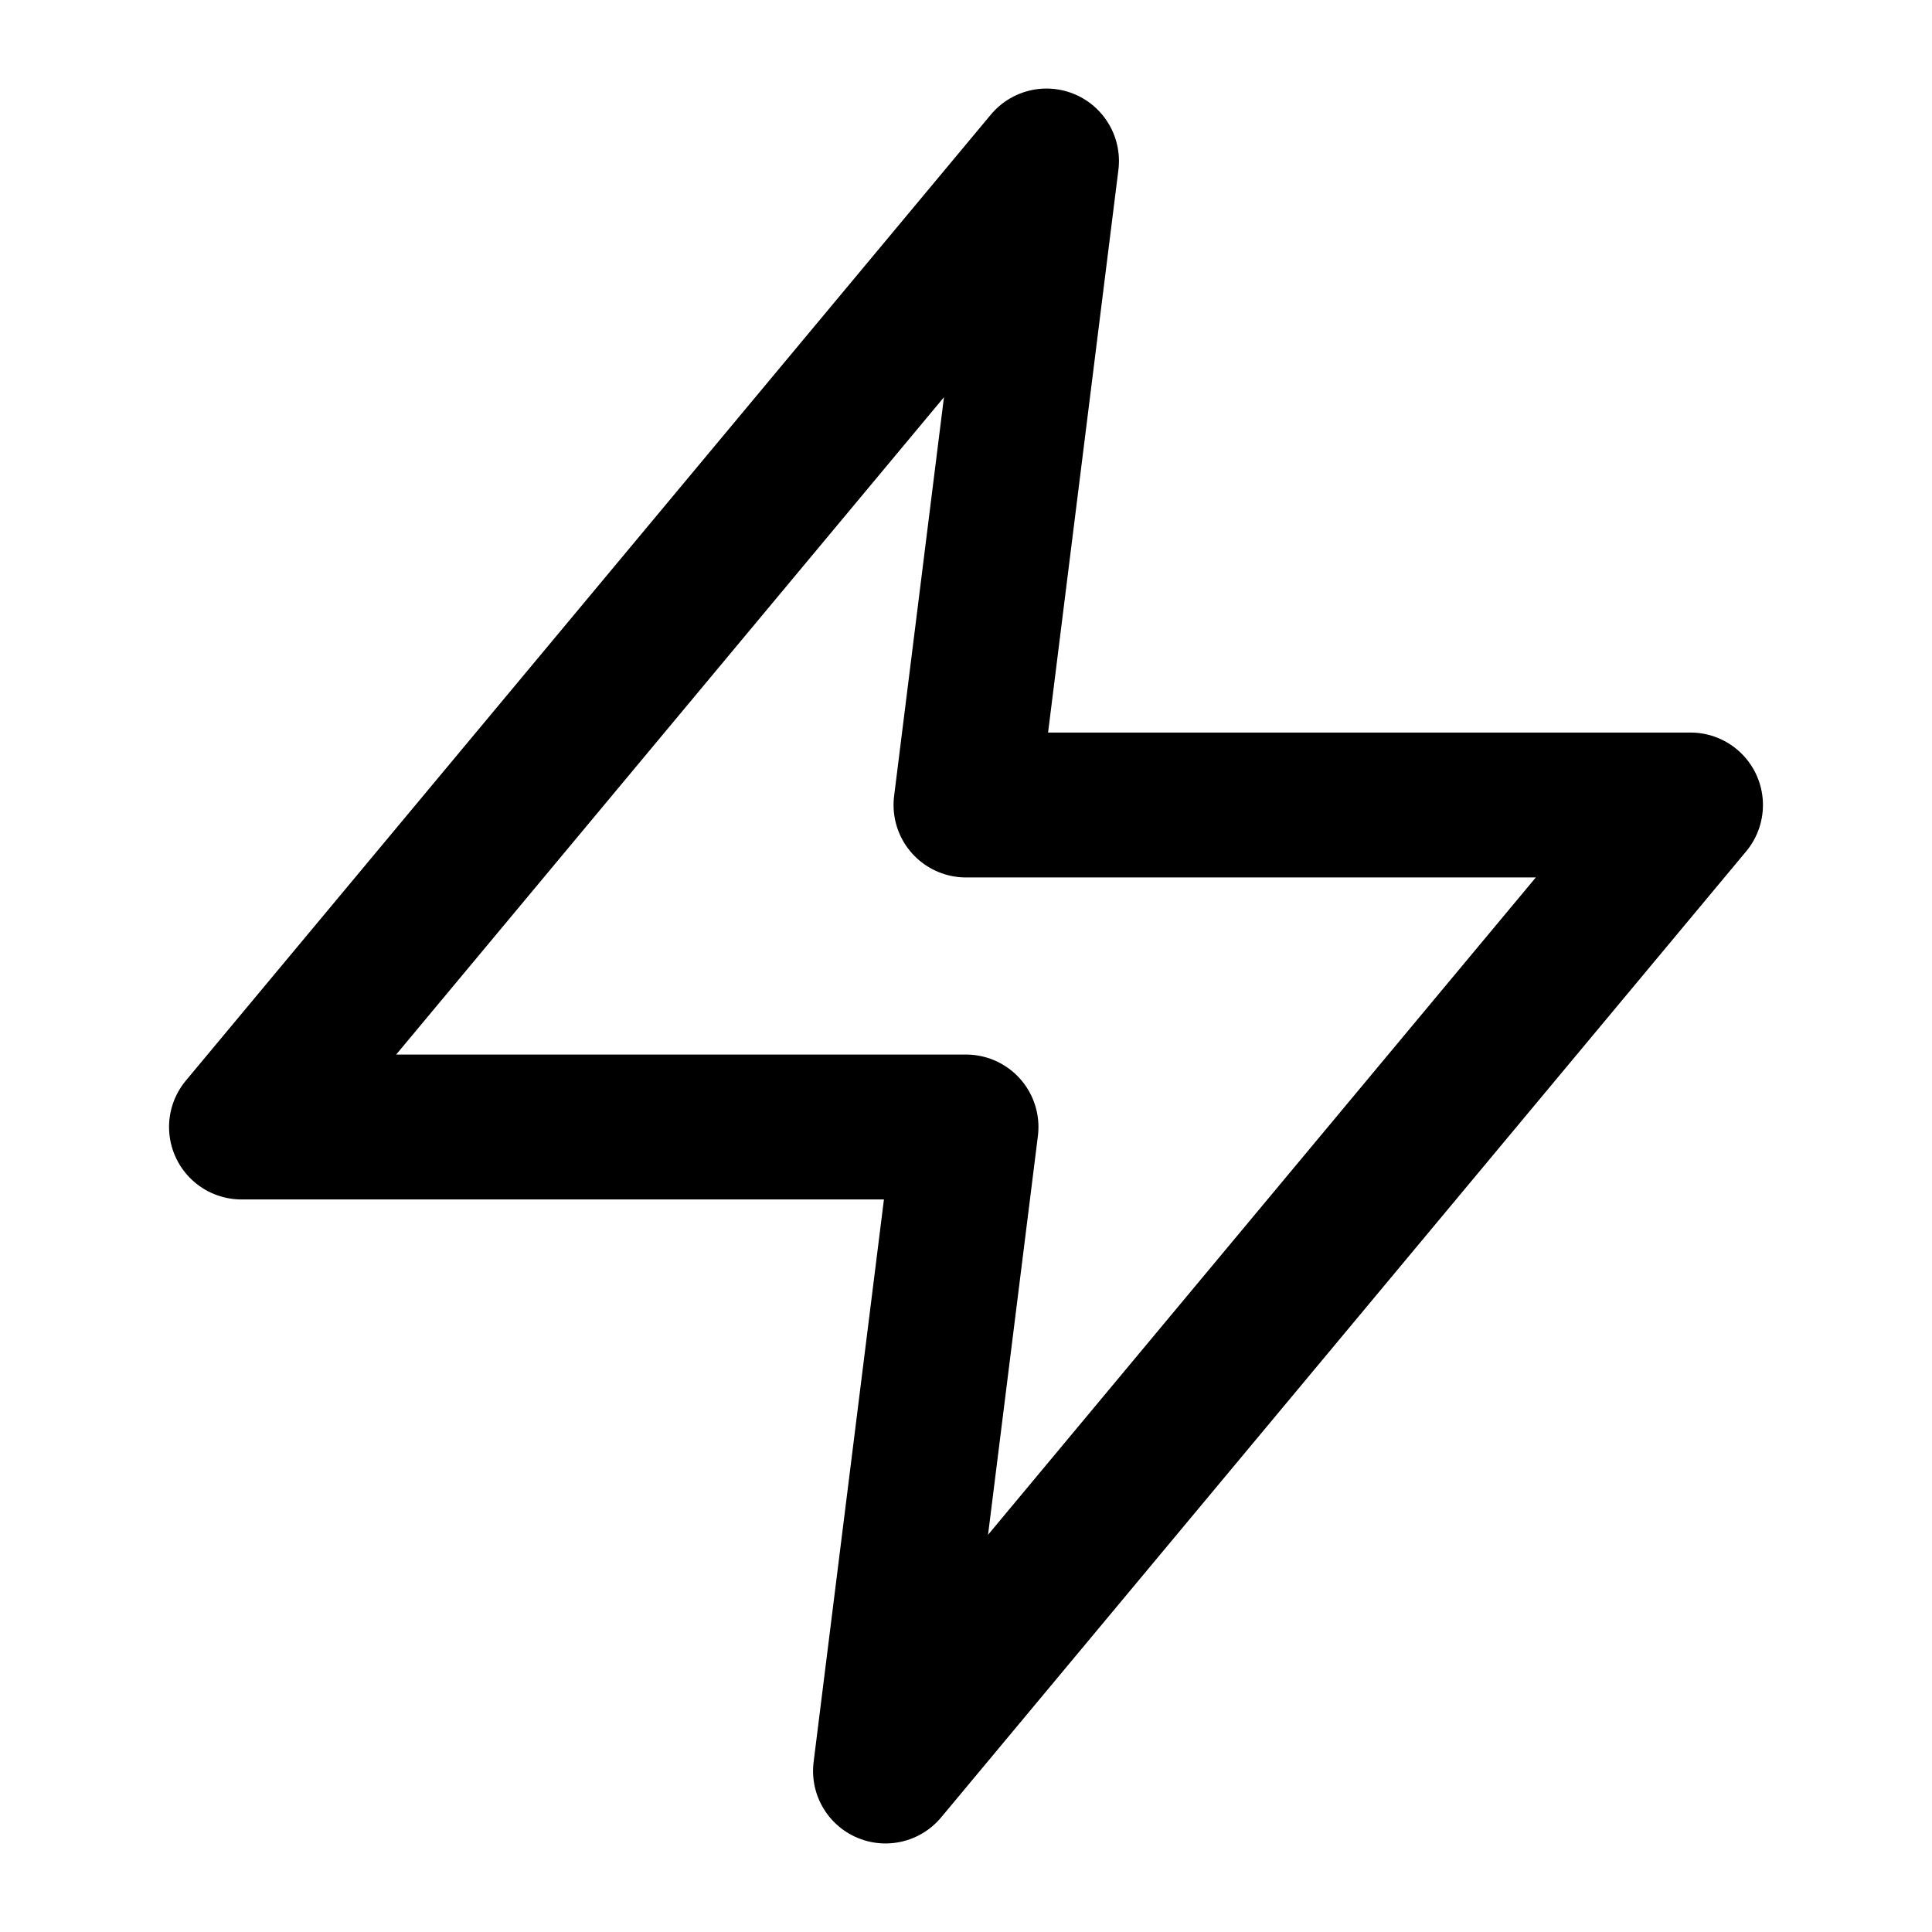
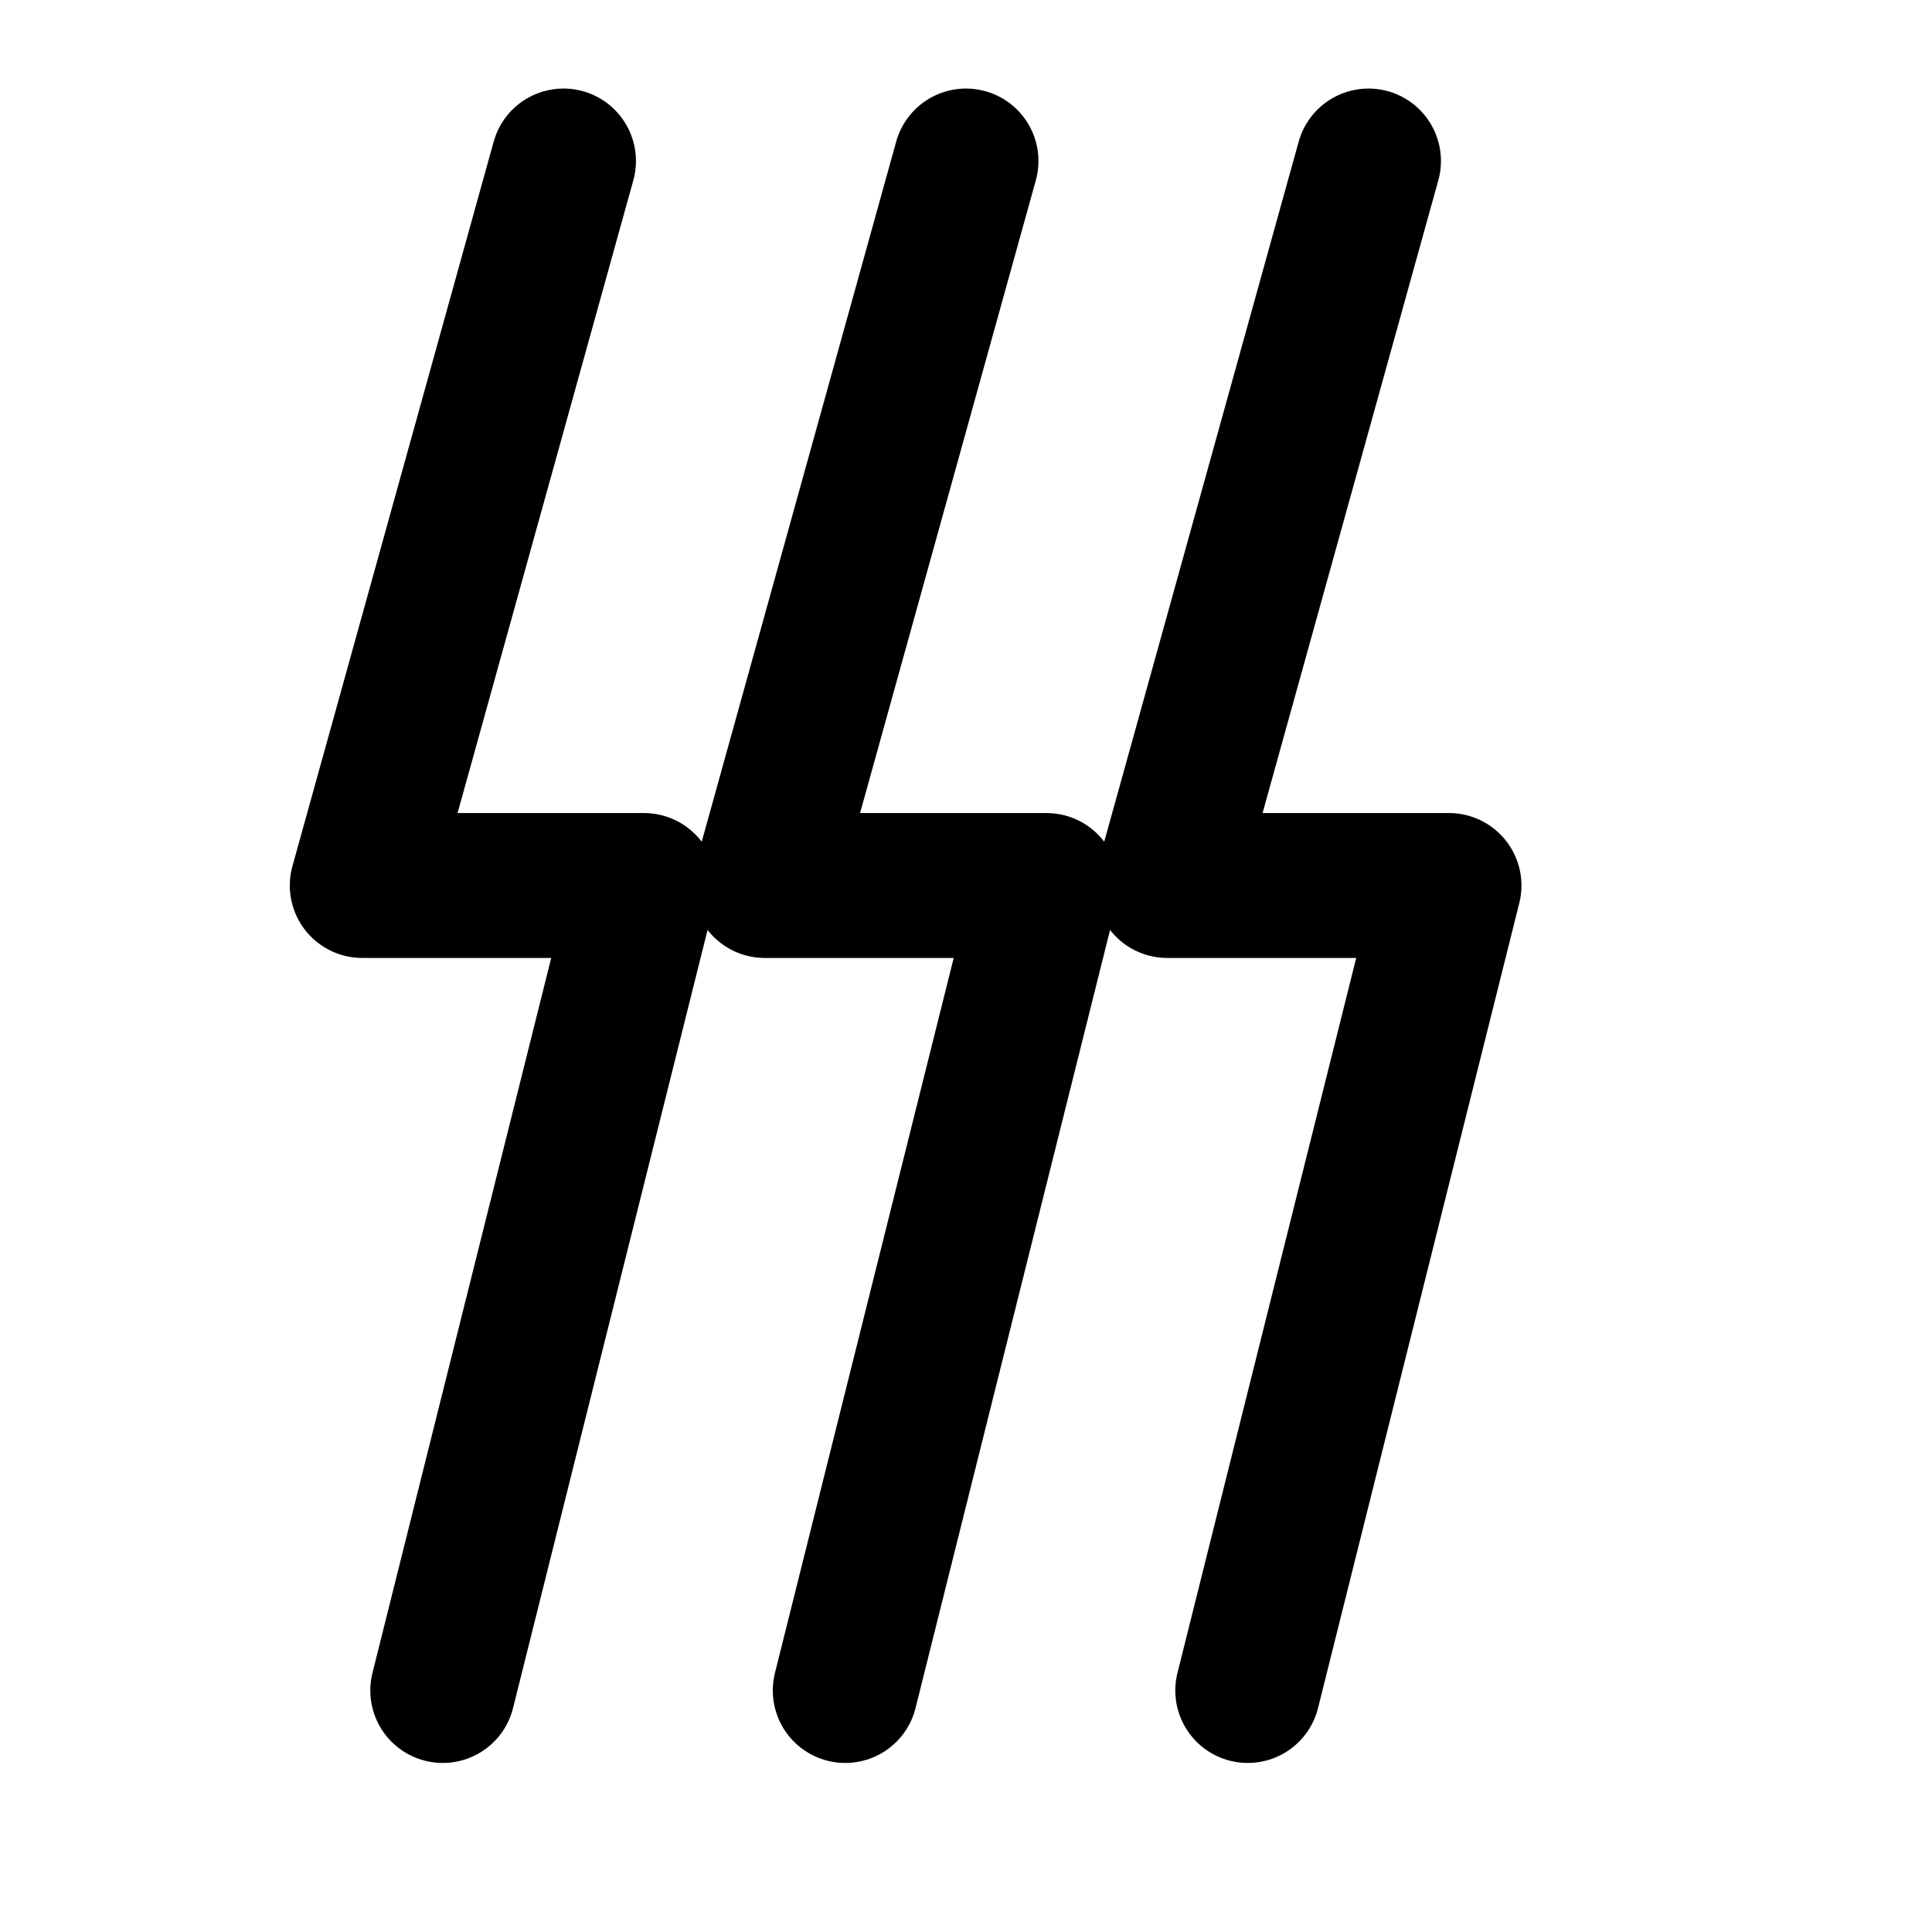
<svg xmlns="http://www.w3.org/2000/svg" viewBox="0 0 24 24" fill="none" stroke="currentColor" stroke-width="1.8" stroke-linecap="round" stroke-linejoin="round">
-   <polygon points="13 2 3 14 12 14 11 22 21 10 12 10 13 2" />
+   <polyline points="7 2 4.5 11 8 11 5.5 21" />
+   <polyline points="12 2 9.5 11 13 11 10.5 21" />
+   <polyline points="17 2 14.5 11 18 11 15.5 21" />
</svg>
